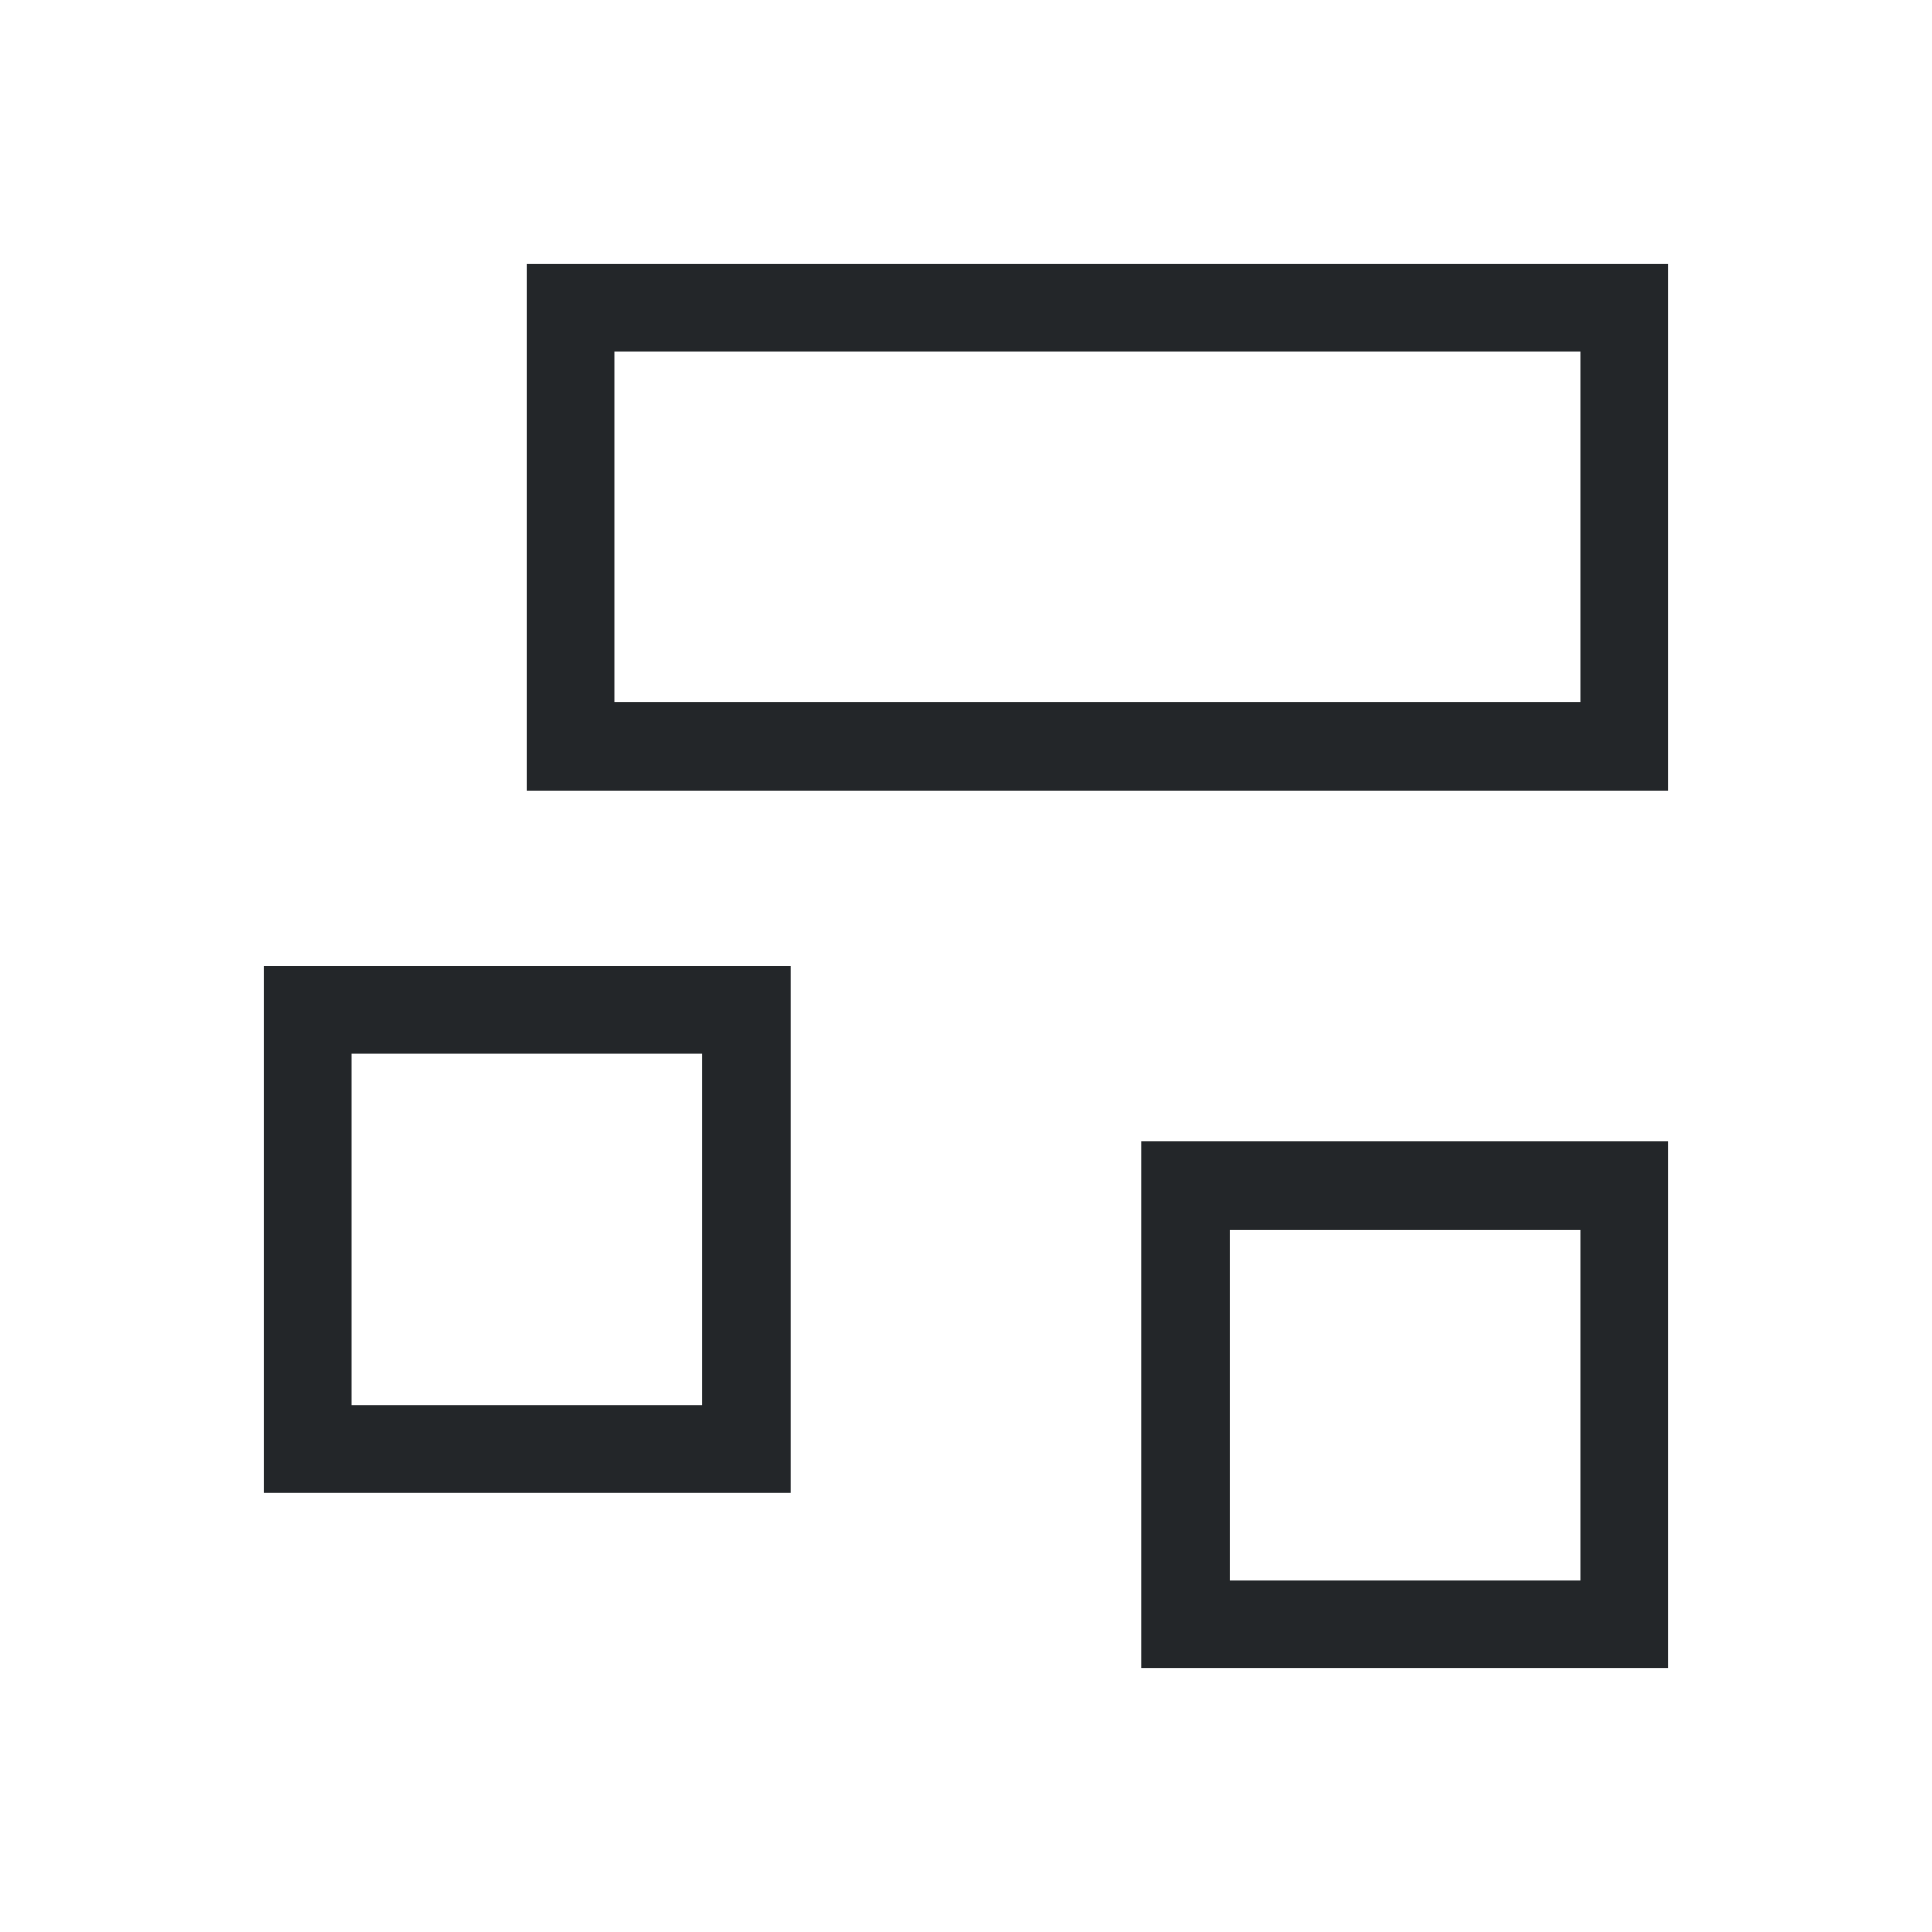
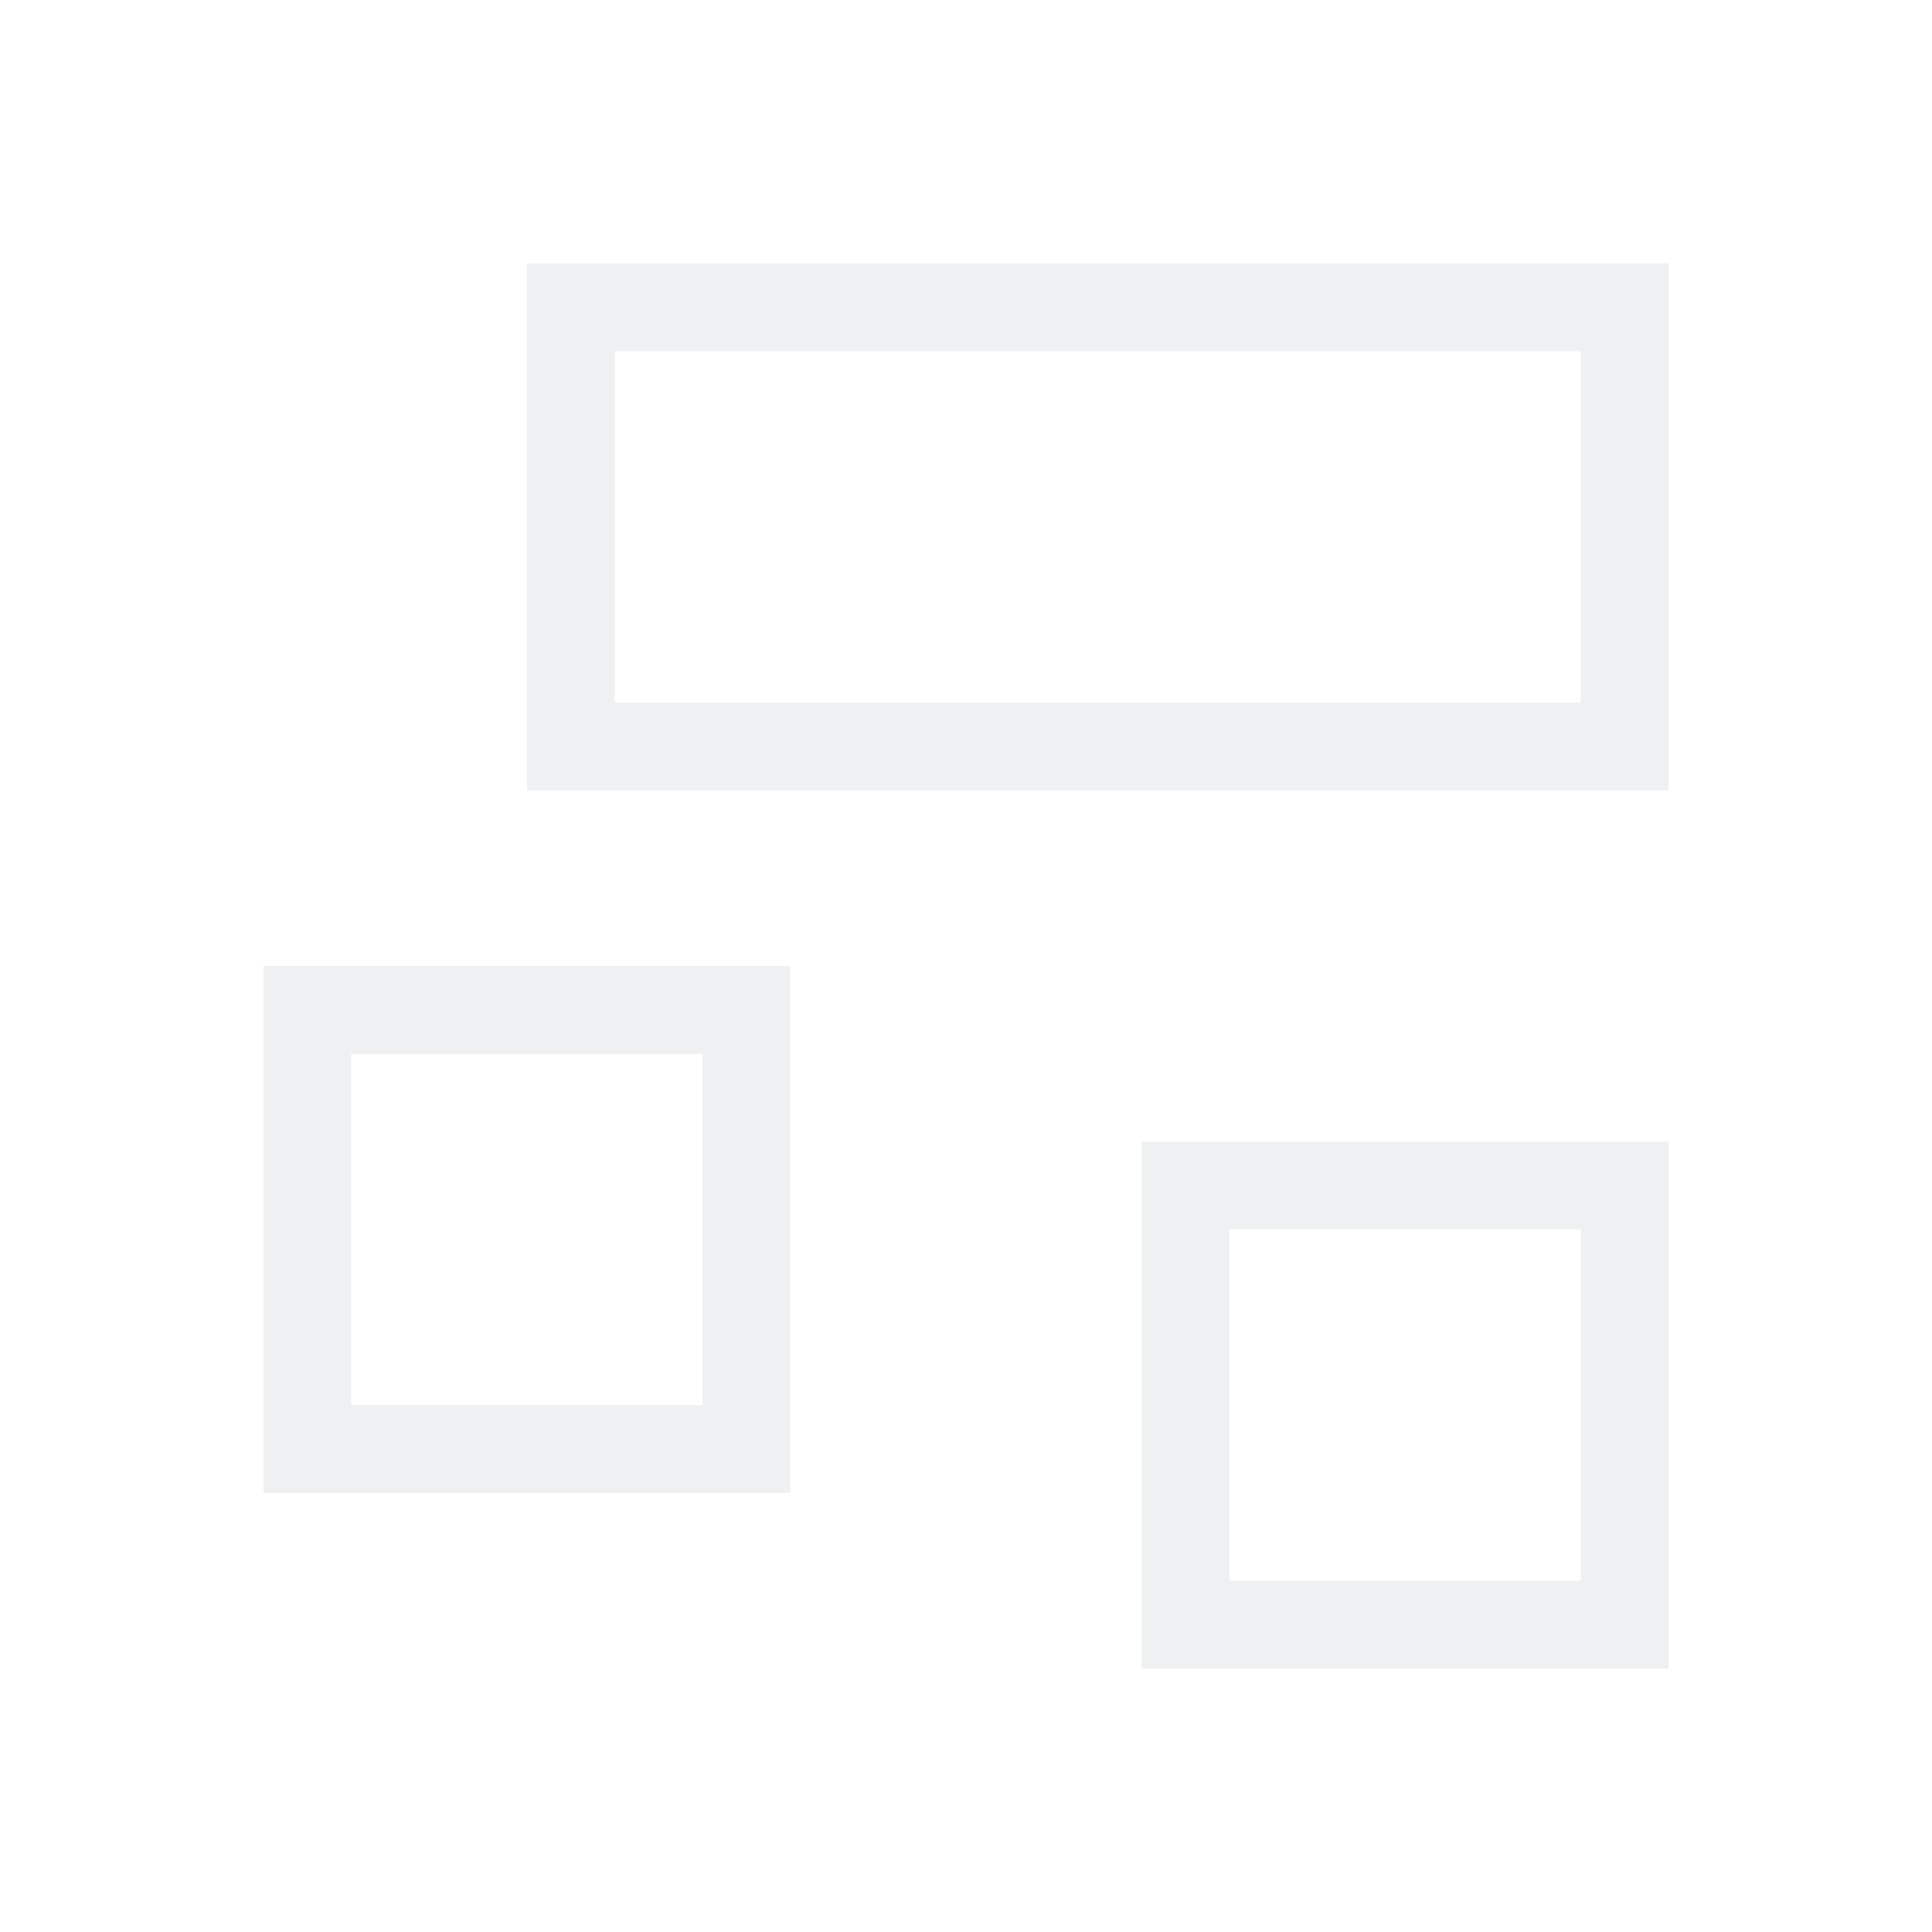
<svg xmlns="http://www.w3.org/2000/svg" viewBox="0 0 22 22">
  <defs id="defs3051">
    <style type="text/css" id="current-color-scheme">
      .ColorScheme-Text {
-         color:#232629;
+         color:#eff0f1;
      }
      </style>
  </defs>
  <path style="fill:currentColor;fill-opacity:1;stroke:none" d="M 6 3 L 6 9 L 19 9 L 19 3 L 6 3 z M 7 4 L 18 4 L 18 8 L 7 8 L 7 4 z M 3 11 L 3 17 L 9 17 L 9 11 L 3 11 z M 4 12 L 8 12 L 8 16 L 4 16 L 4 12 z M 13 13 L 13 19 L 19 19 L 19 13 L 13 13 z M 14 14 L 18 14 L 18 18 L 14 18 L 14 14 z " class="ColorScheme-Text" />
</svg>
